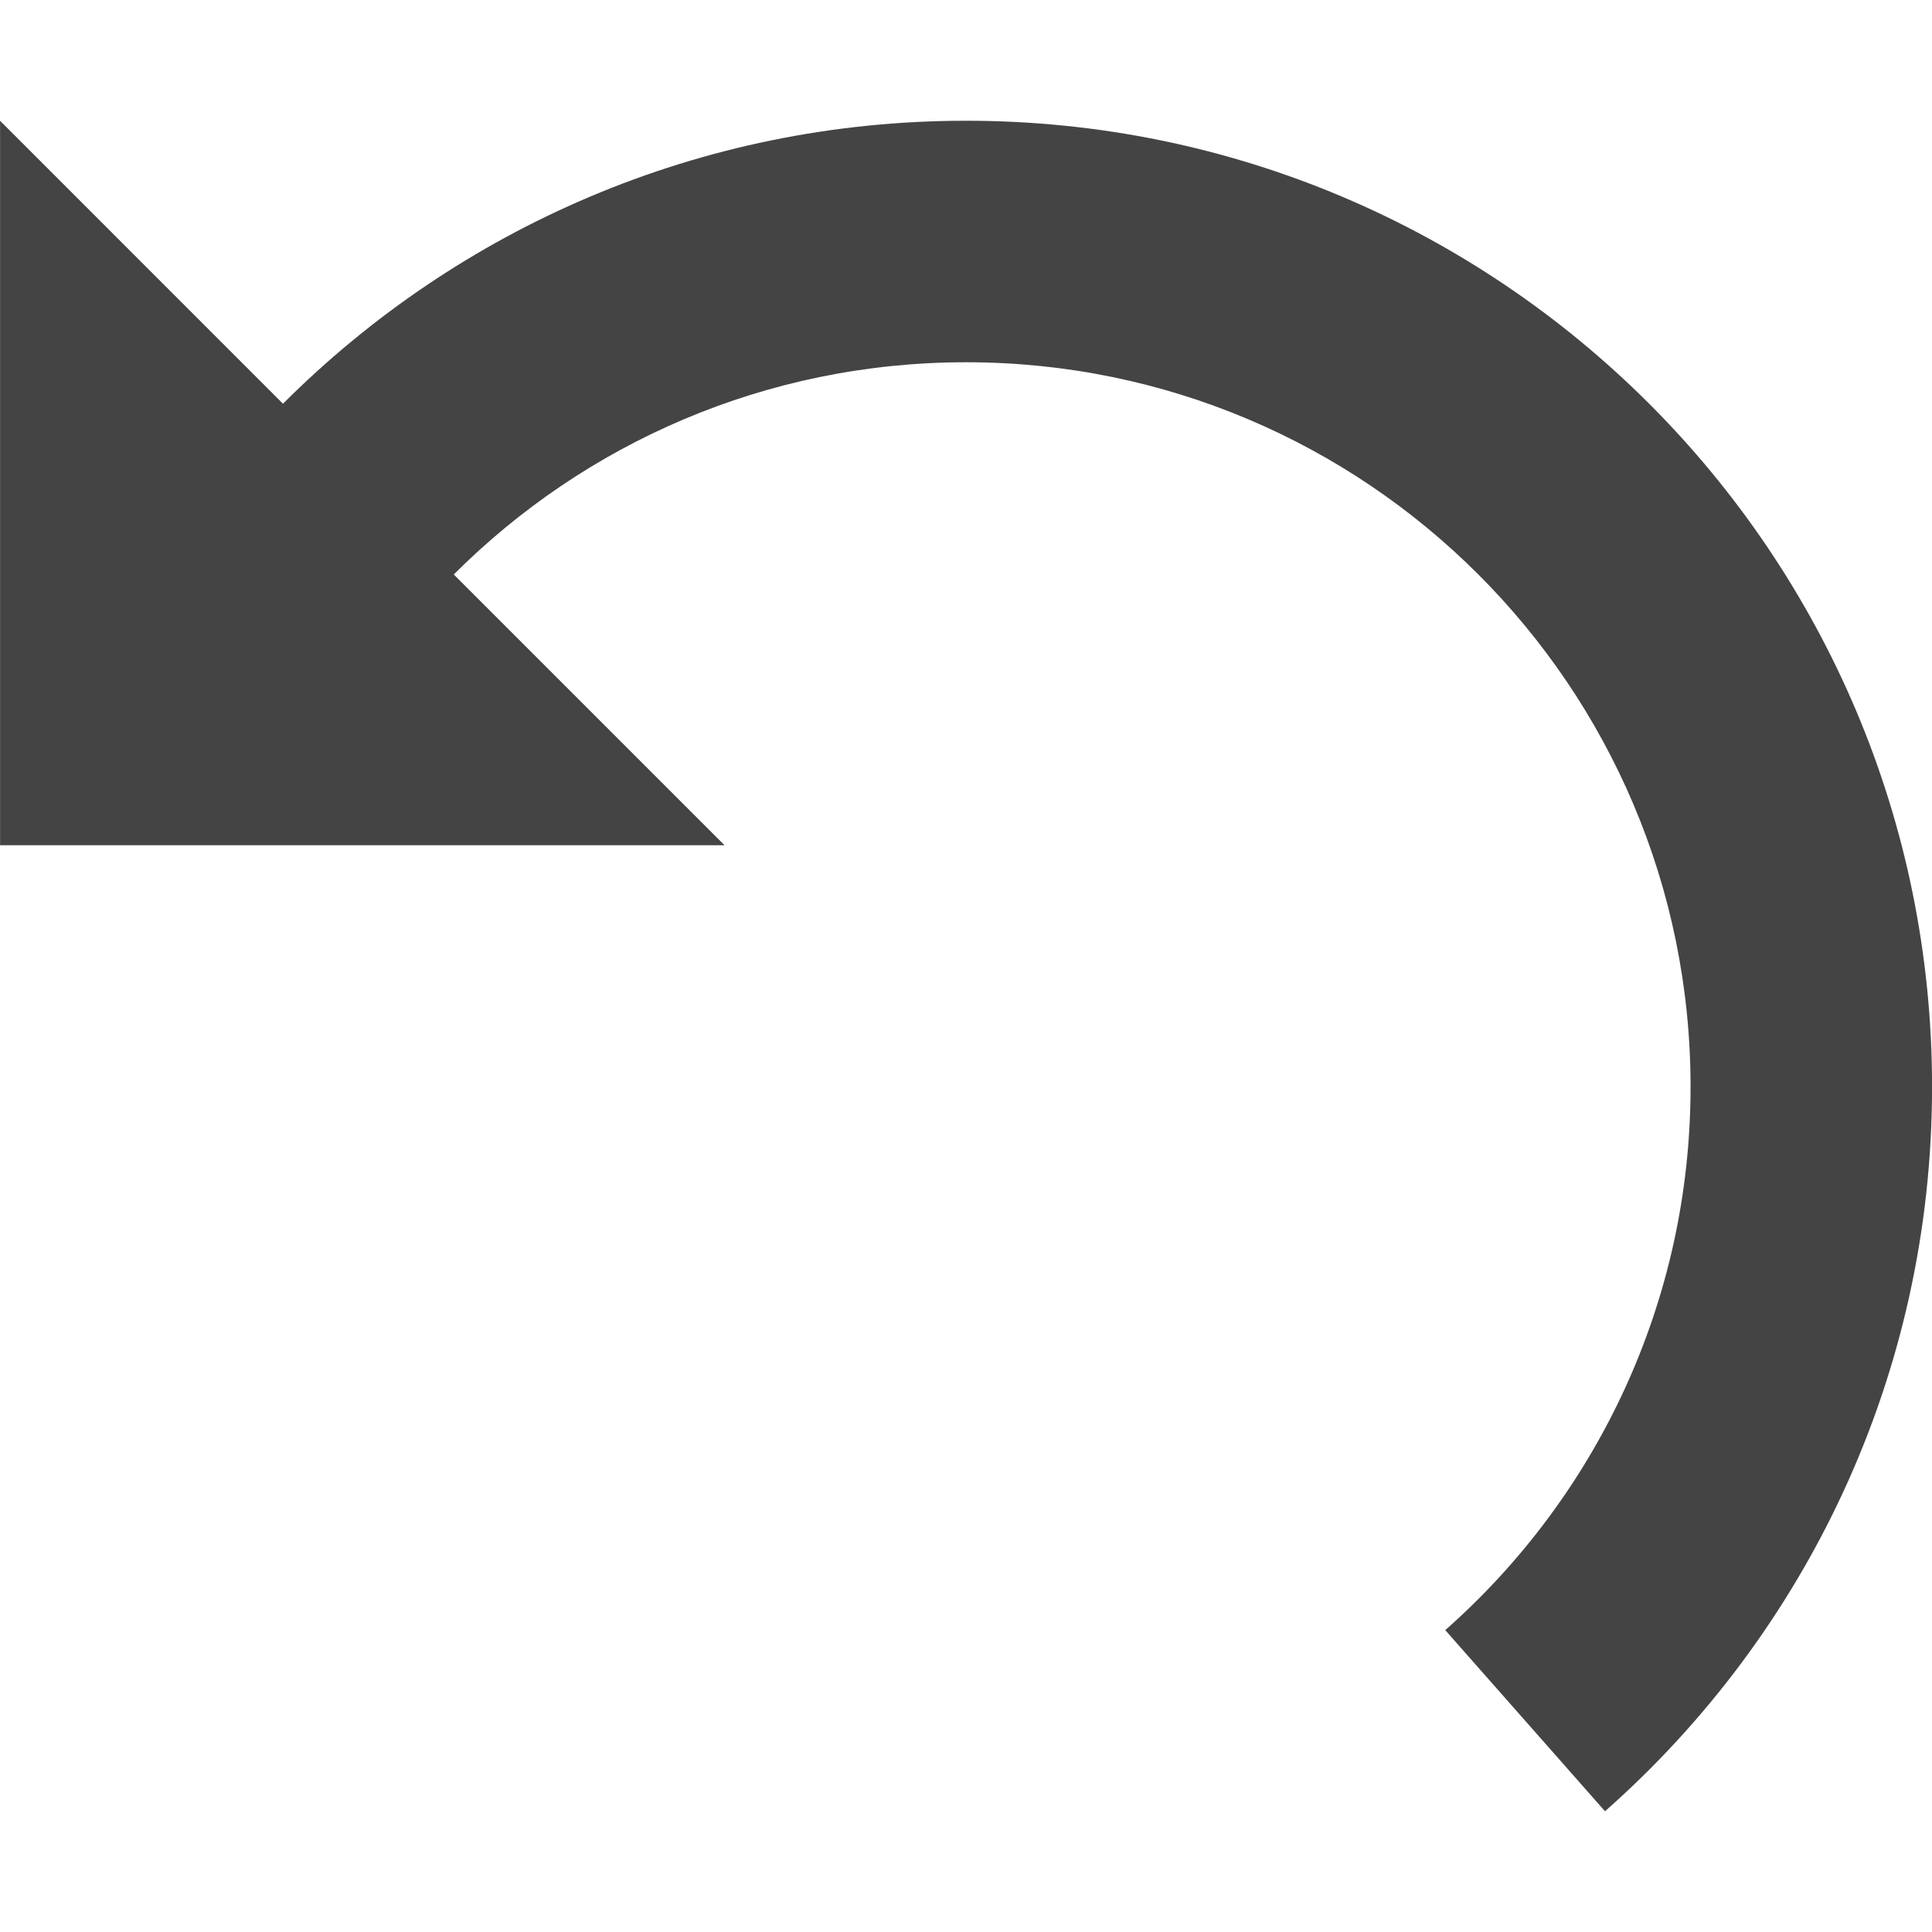
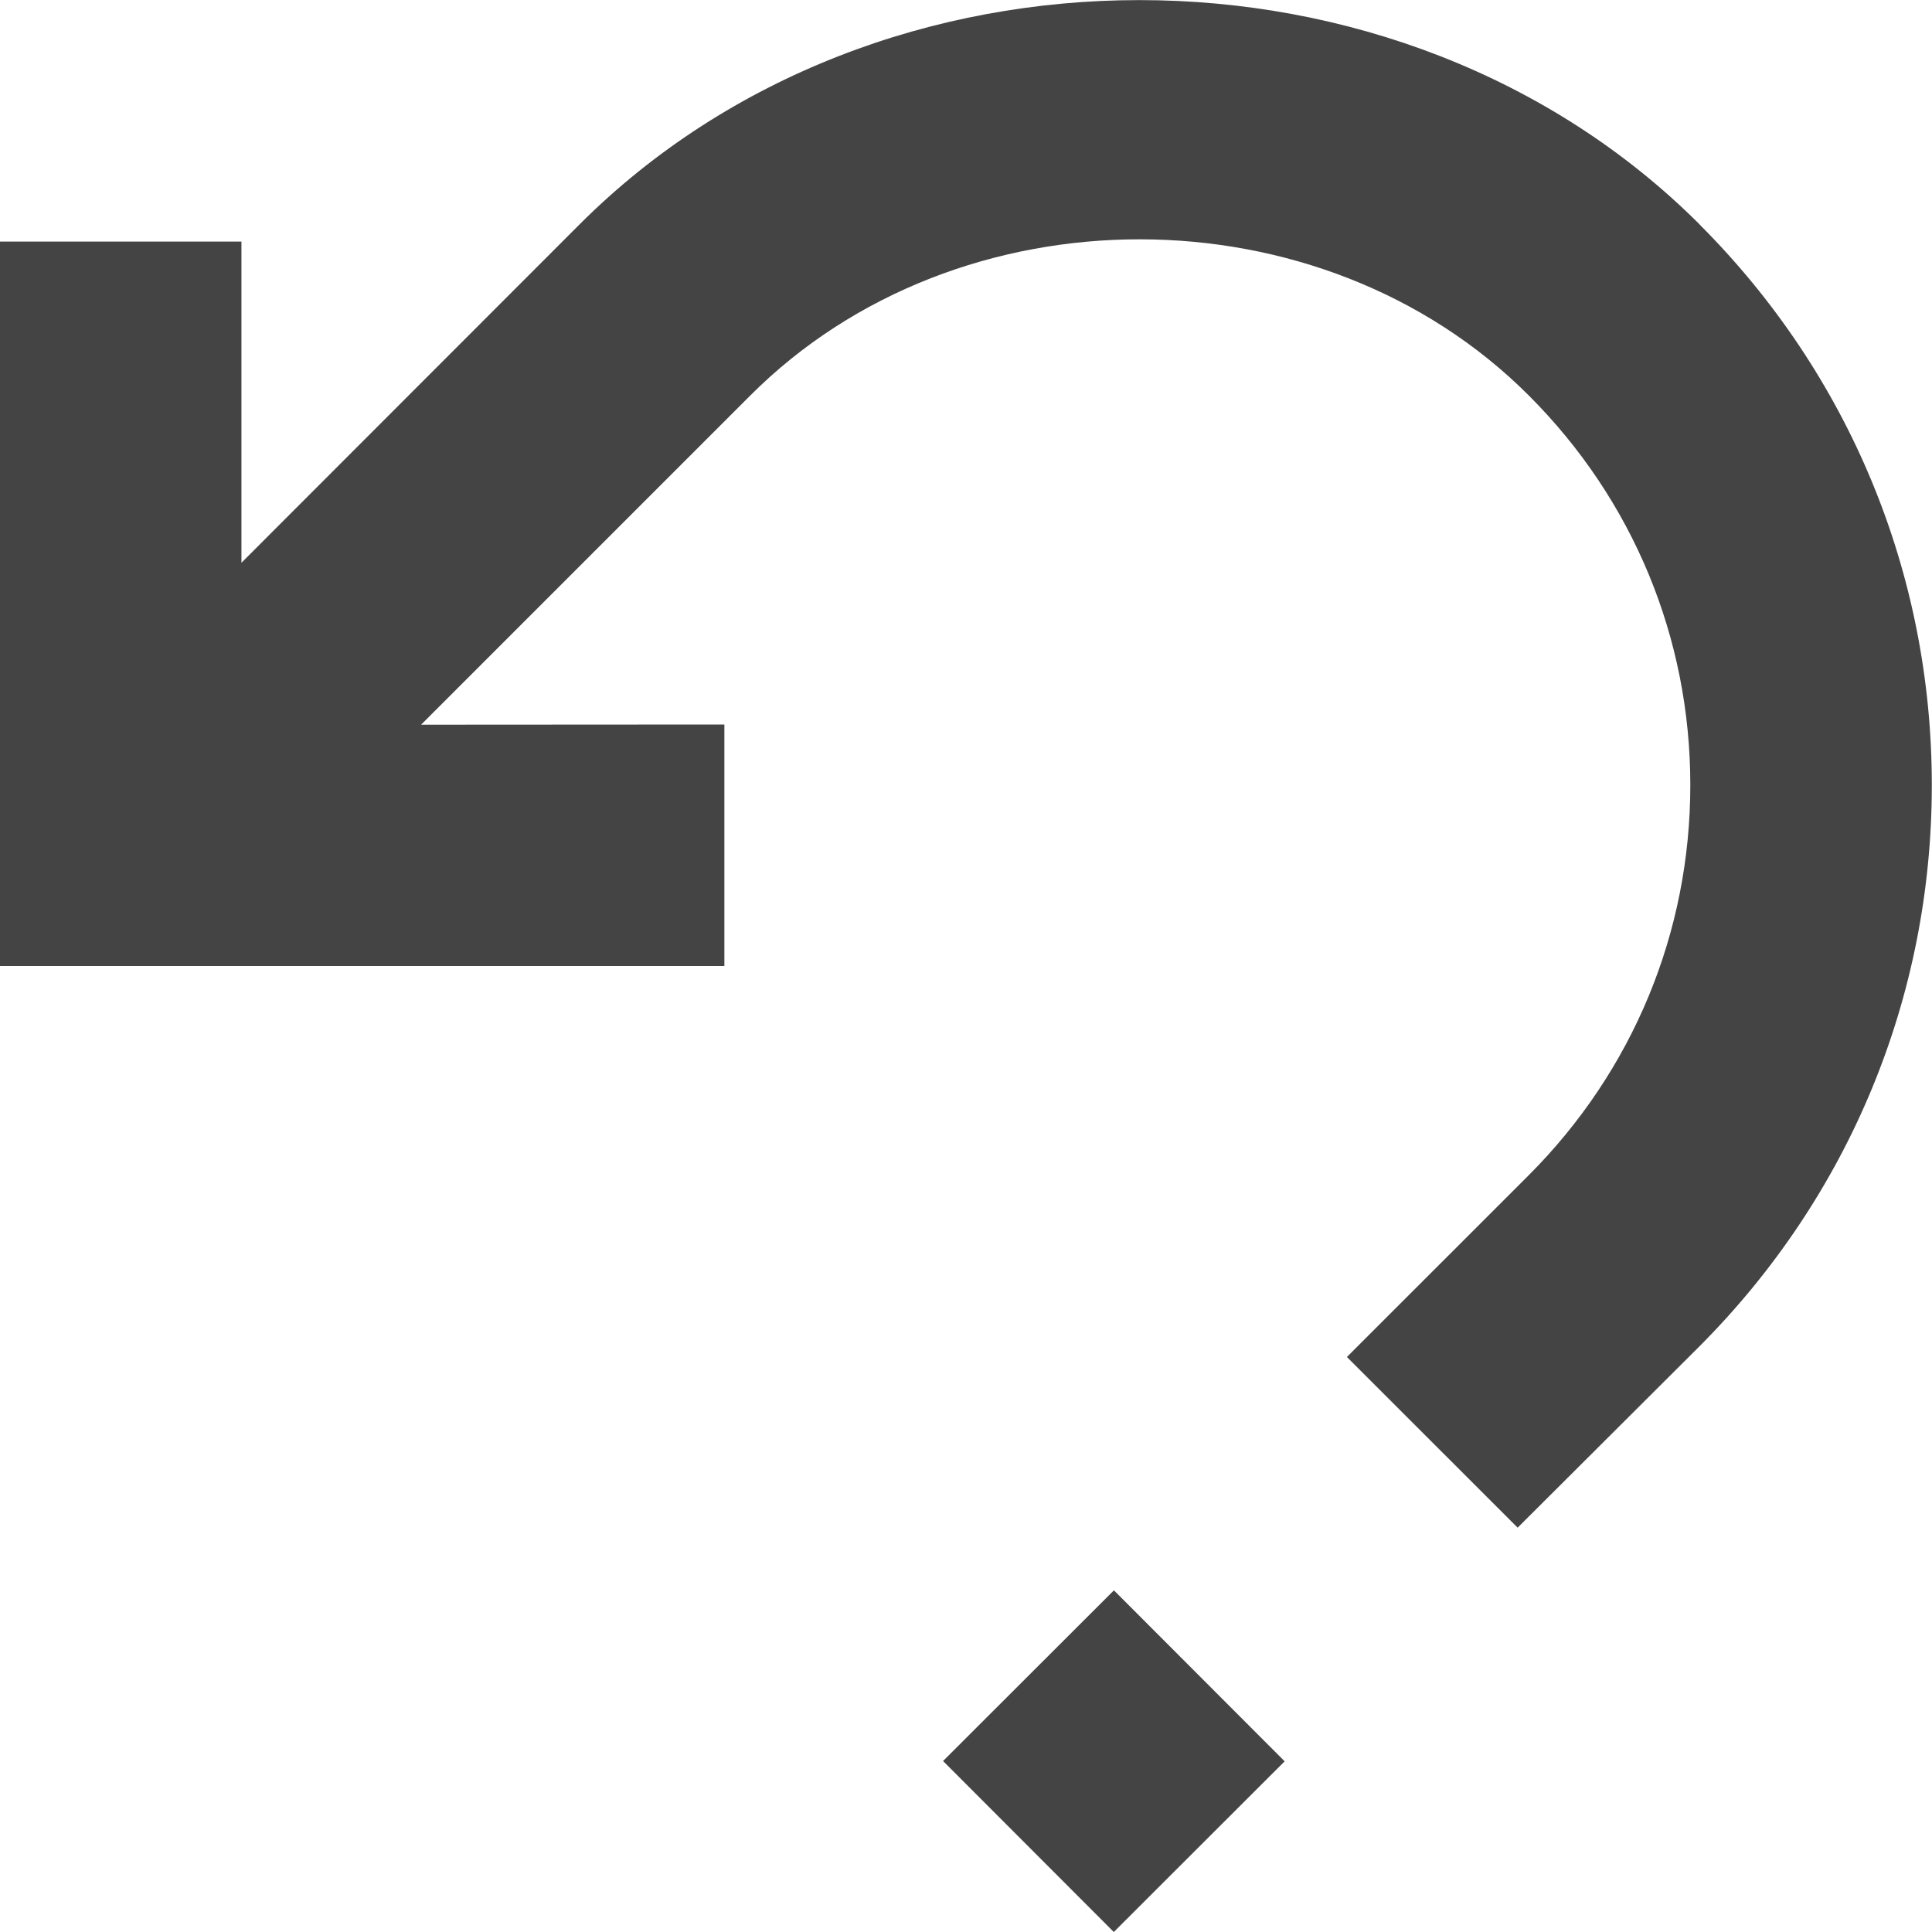
<svg xmlns="http://www.w3.org/2000/svg" version="1.1" width="32" height="32" viewBox="0 0 32 32">
-   <path d="M16 2c-4.418 0-8.418 1.791-11.313 4.687l-4.686-4.687v12h12l-4.485-4.485c2.172-2.172 5.172-3.515 8.485-3.515 6.627 0 12 5.373 12 12 0 3.584-1.572 6.801-4.063 9l2.646 3c3.322-2.932 5.417-7.221 5.417-12 0-8.837-7.163-16-16-16z" fill="#444444" />
+   <path d="M28.154 3.72c-4.957-4.956-13.604-4.96-18.558 0l-5.597 5.601v-5.32h-4v11.999h11.999v-4l-5.023 0.003 5.453-5.453c3.445-3.449 9.452-3.449 12.897 0.004 1.723 1.723 2.672 4.012 2.672 6.449 0 2.44-0.949 4.73-2.672 6.458l-3.016 3.015 2.828 2.827 3.016-3.008c2.477-2.485 3.844-5.783 3.844-9.291 0-3.507-1.367-6.804-3.844-9.283zM18.448 32l-2.828-2.832 2.83-2.827 2.828 2.832z" fill="#444444" />
</svg>
